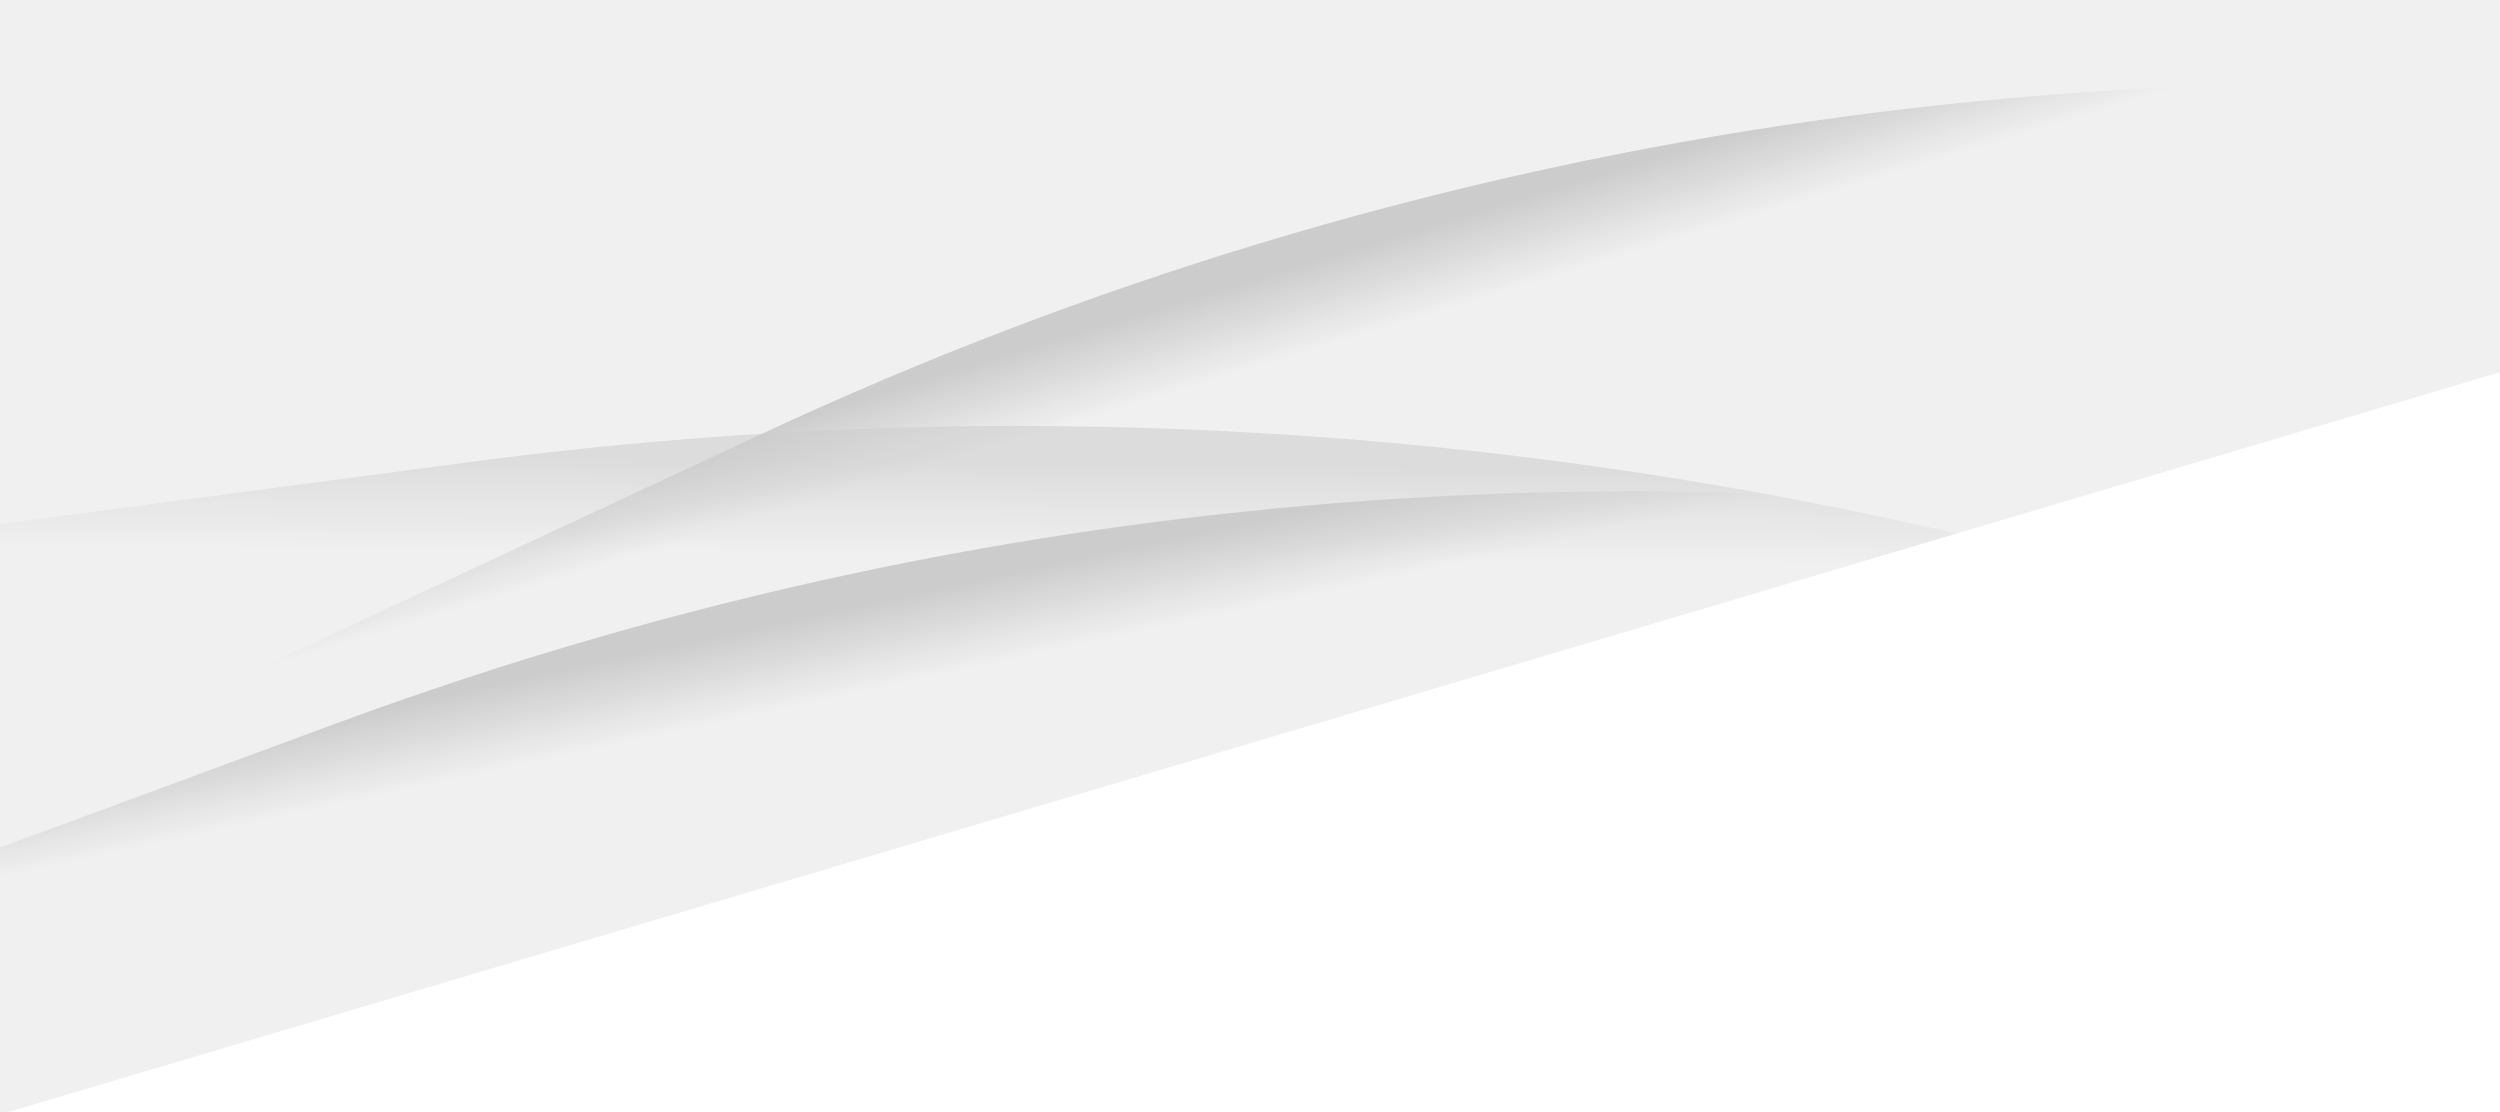
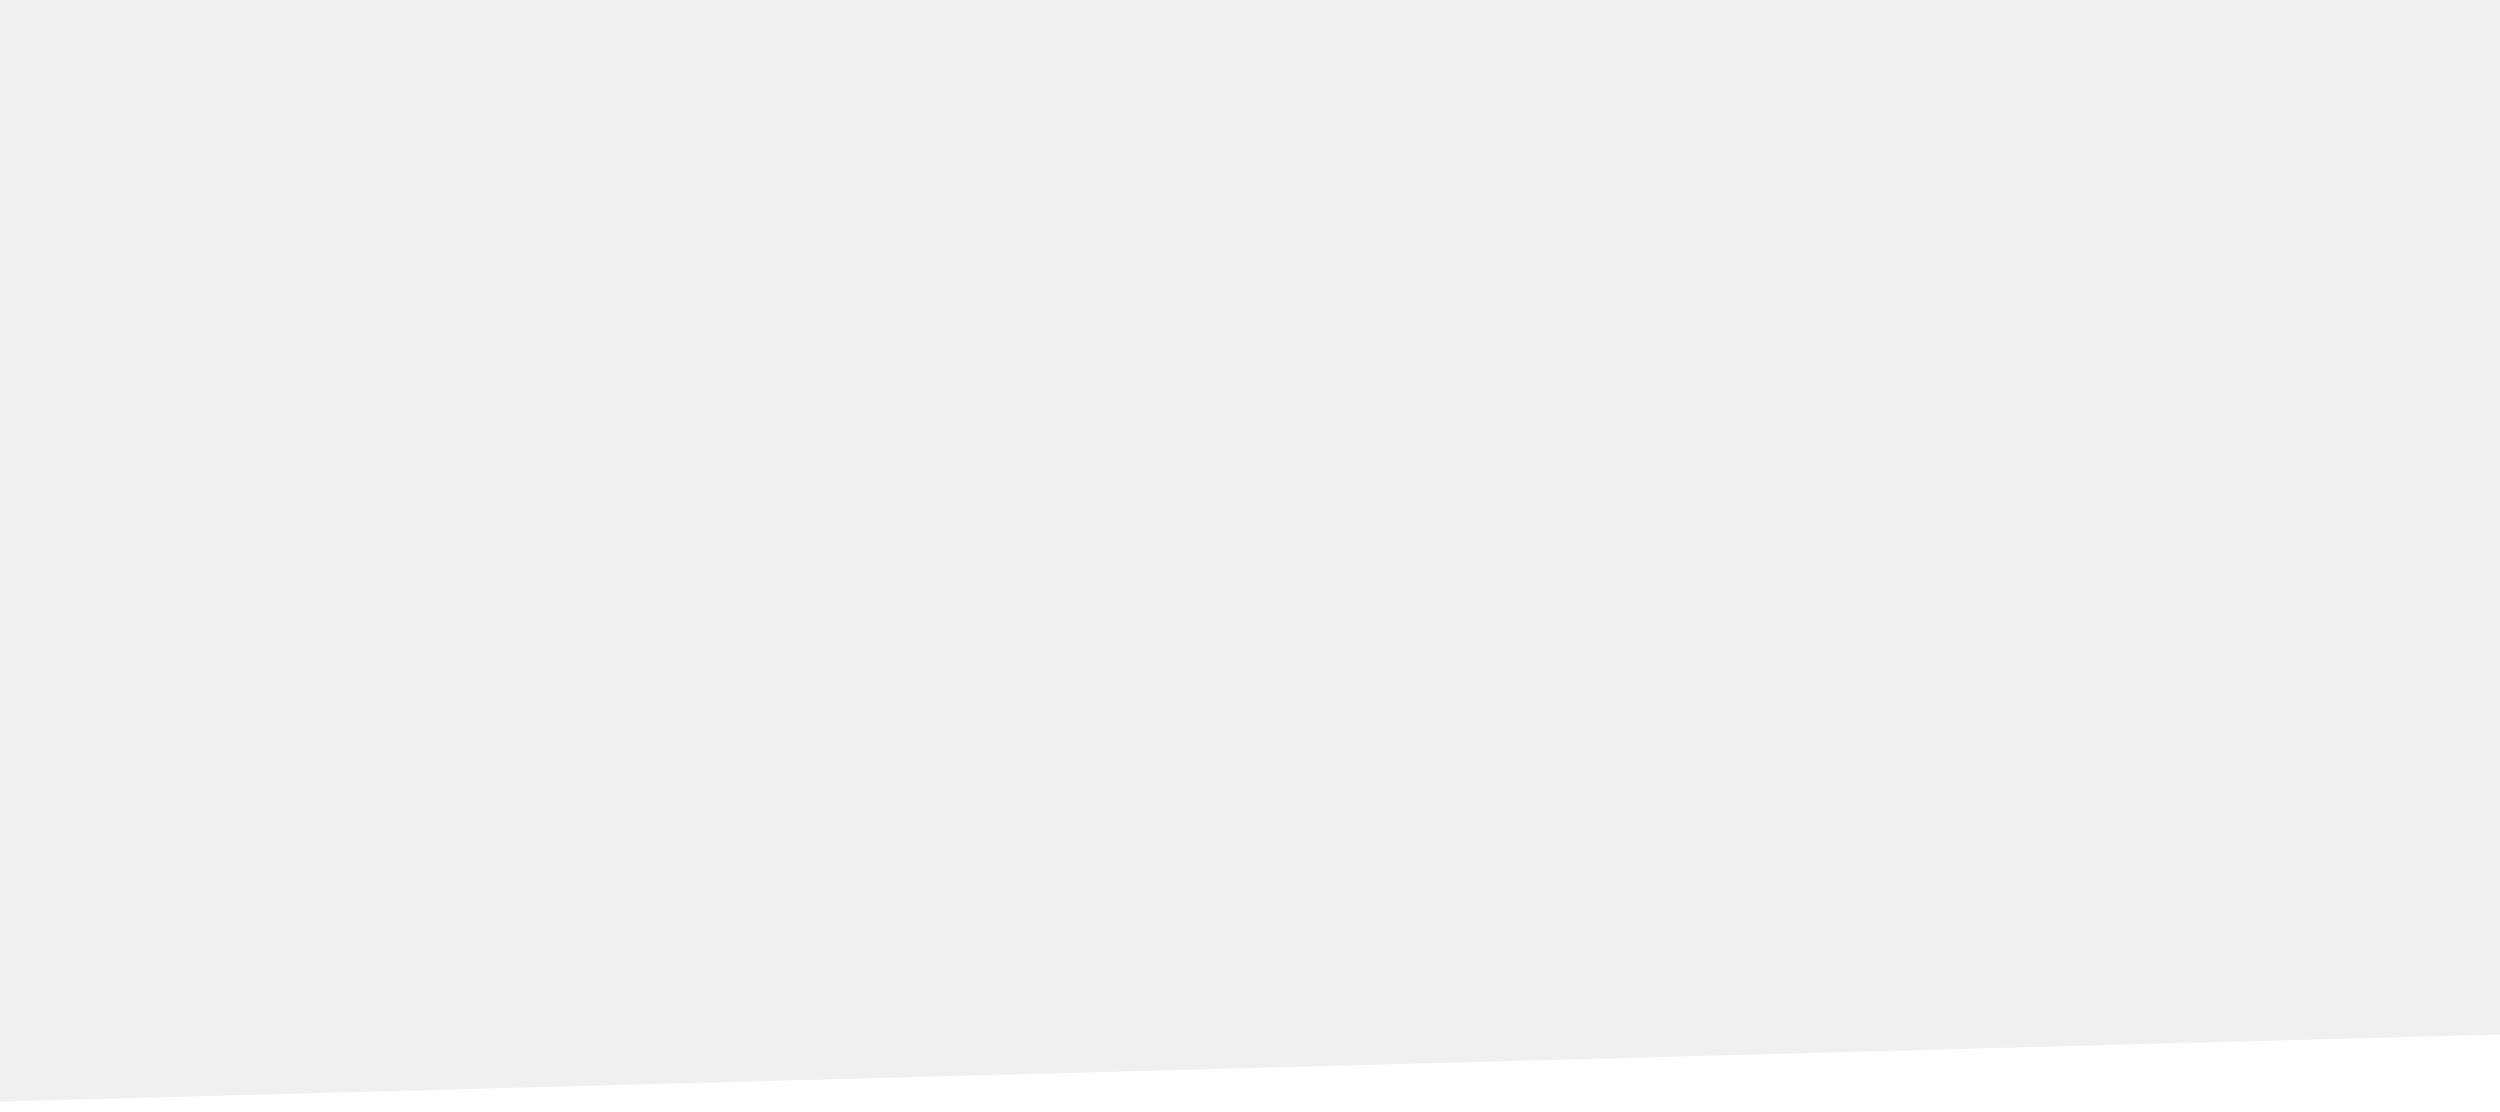
- <svg xmlns="http://www.w3.org/2000/svg" xmlns:xlink="http://www.w3.org/1999/xlink" width="1440" height="640">
-   <g opacity=".15">
-     <path fill="url(#a)" d="M439.57 249.55A2149.47 2149.47 0 0 1 1633.44 67.1l-12.48 93.17A2055.46 2055.46 0 0 0 479.3 334.74L25.06 546.6l-39.73-85.2z" />
-     <path fill="url(#b)" d="M272.3 265.93a2393.36 2393.36 0 0 1 1328.96 205.6l-44.42 94.78A2288.7 2288.7 0 0 0 286 369.7l-553.29 73.05-13.7-103.77z" opacity=".56" />
-     <path fill="url(#c)" d="M195.26 416.13a2149.47 2149.47 0 0 1 1204.86-83.21l-20.13 91.82A2055.46 2055.46 0 0 0 227.82 504.3l-470.18 173.62-32.56-88.18 470.18-173.62z" />
+ <svg xmlns="http://www.w3.org/2000/svg" width="1440" height="640">
+   <g class="layer">
+     <path d="m-250,887.56l1743.12,-517.56l182.93,616.12l-1743.11,517.56l-182.94,-616.12z" fill="#fff" id="svg_5" transform="rotate(15 713 936.84)" />
  </g>
-   <path fill="#fff" d="M-258 718.56 1485.12 201l182.93 616.12-1743.11 517.56z" />
-   <defs>
-     <linearGradient id="d">
-       <stop offset=".58" stop-opacity="0" />
-       <stop offset="1" />
-     </linearGradient>
-     <linearGradient xlink:href="#d" id="a" x1="793.5" x2="759.5" y1="261.5" y2="149.5" gradientUnits="userSpaceOnUse" />
-     <linearGradient xlink:href="#d" id="b" x1="644.19" x2="645.54" y1="397.02" y2="266.7" gradientUnits="userSpaceOnUse" />
-     <linearGradient xlink:href="#d" id="c" x1="547" x2="522.36" y1="457.27" y2="342.85" gradientUnits="userSpaceOnUse" />
-   </defs>
</svg>
